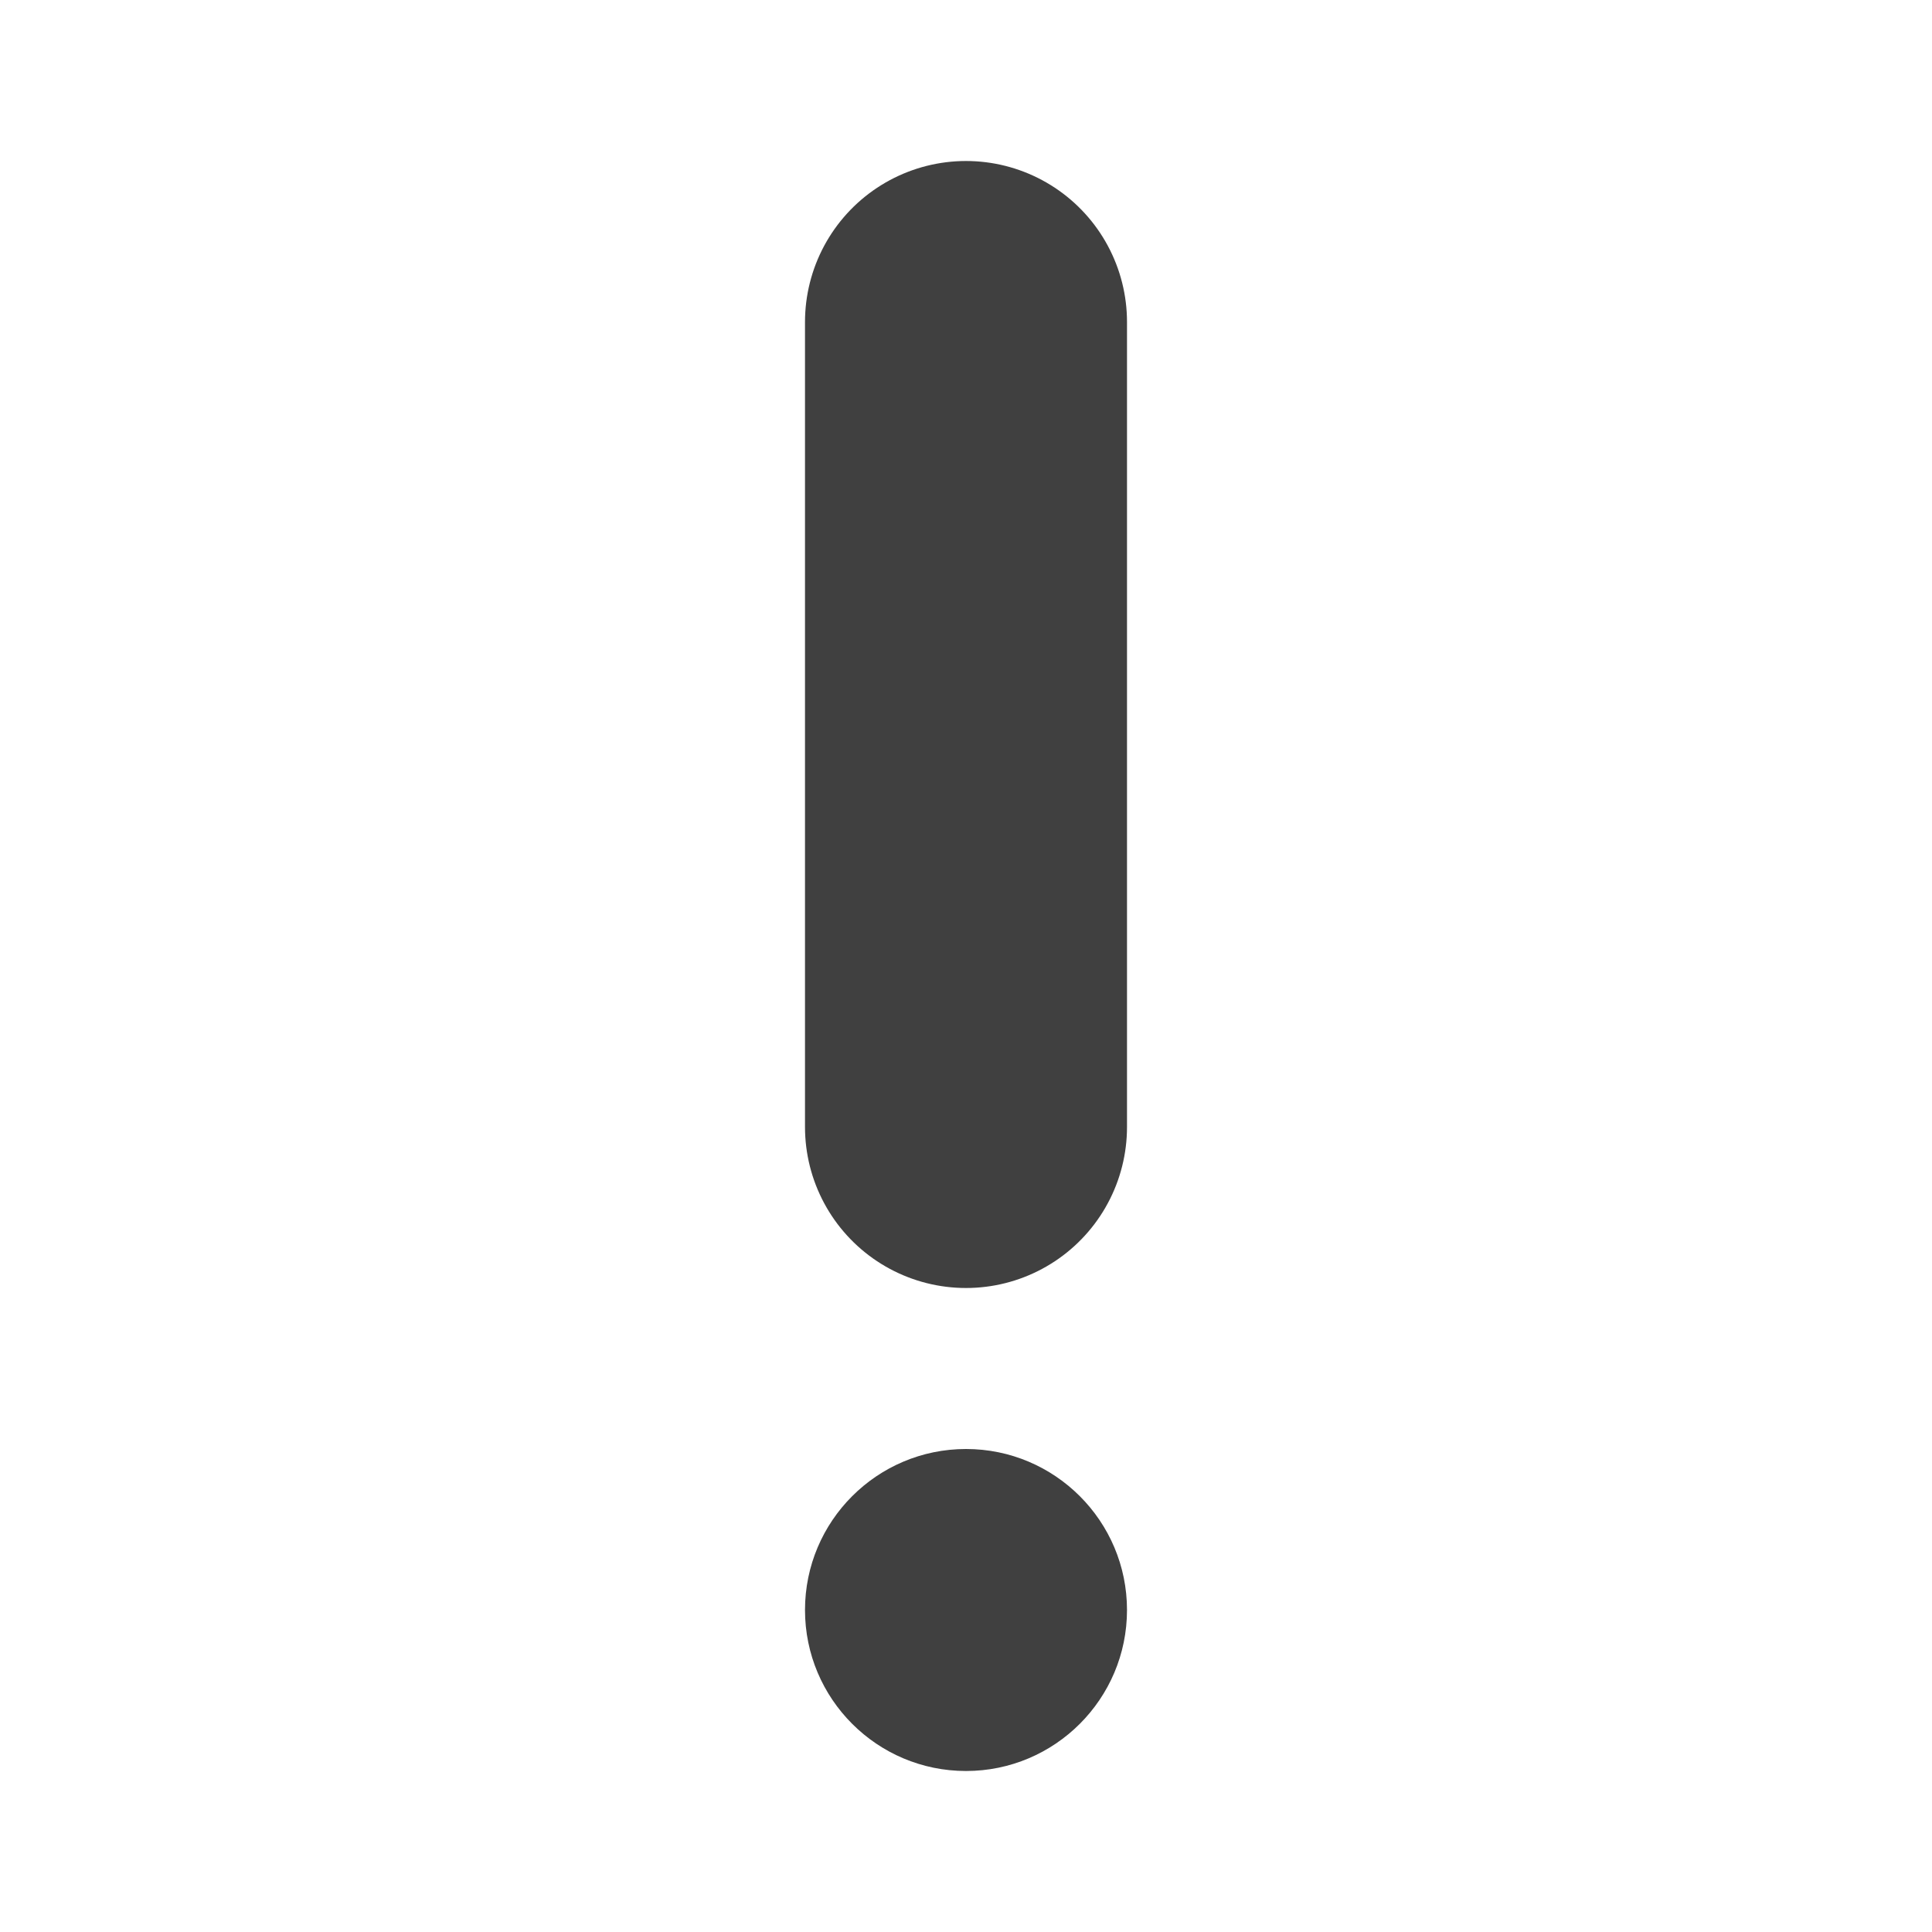
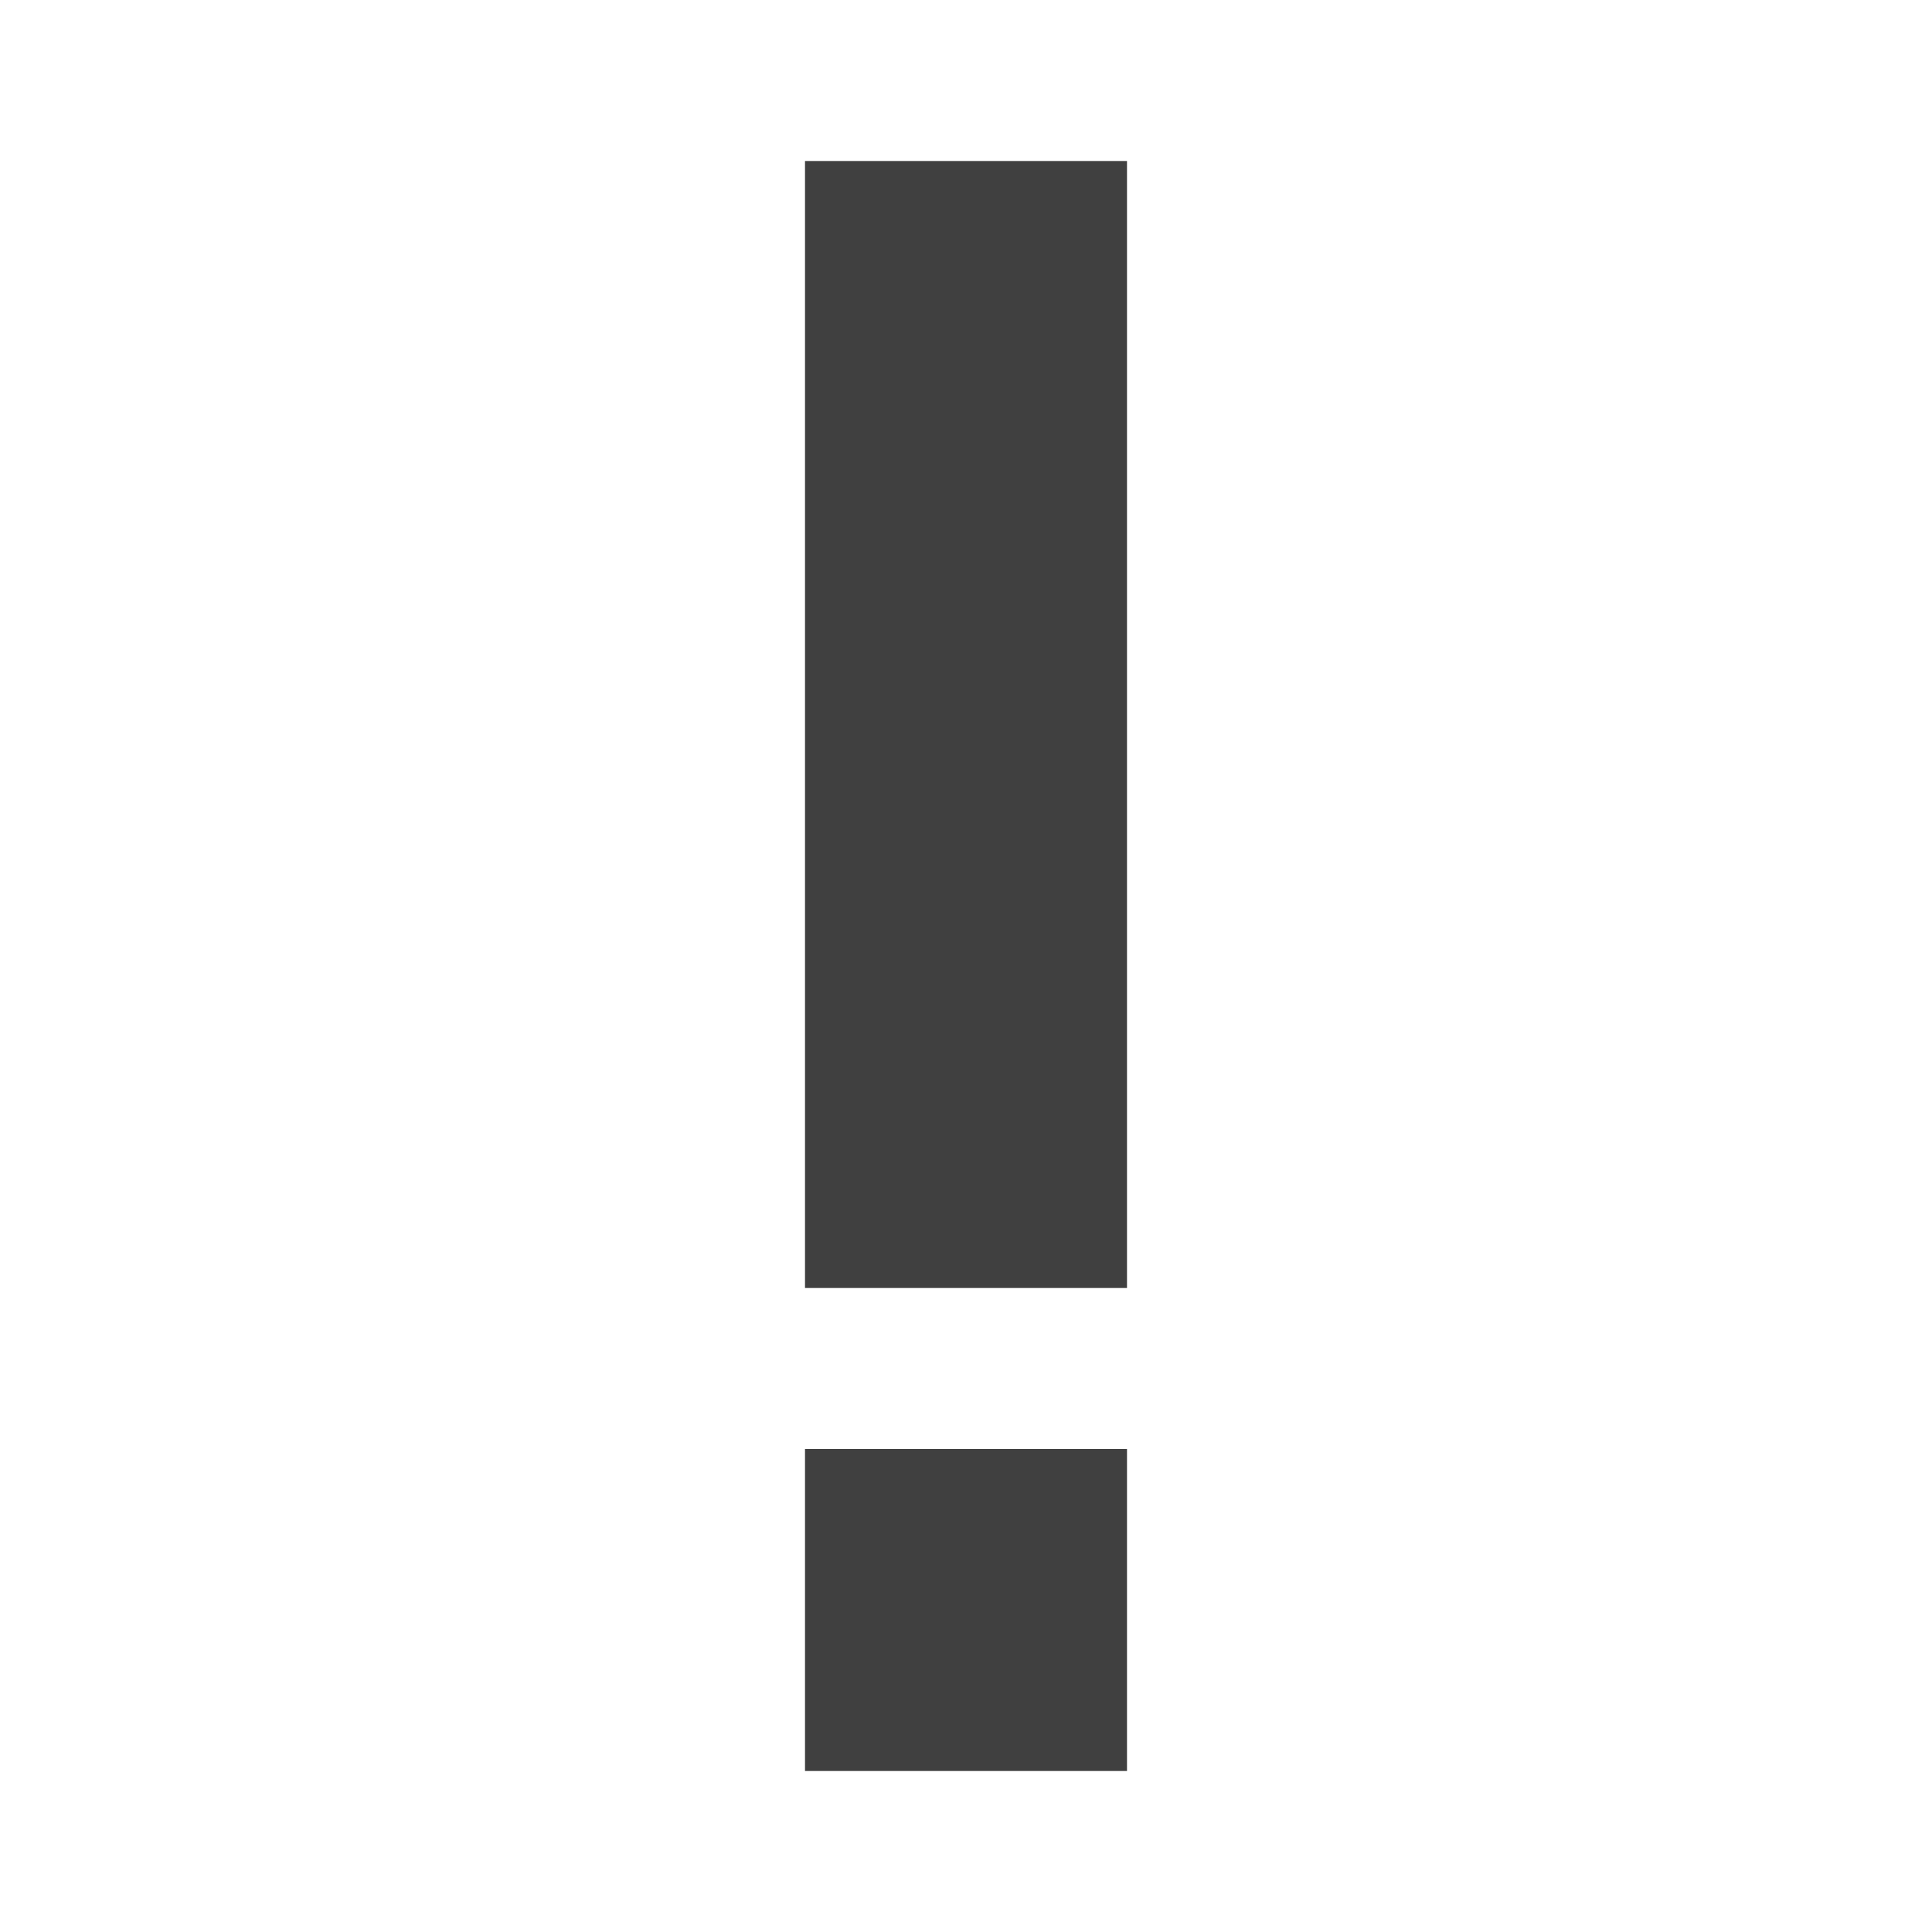
<svg xmlns="http://www.w3.org/2000/svg" version="1.1" x="0px" y="0px" width="12" height="12" viewBox="0, 0, 12, 12">
  <g id="deprecated" opacity="0.75">
-     <path d="M6,2 L6,7" fill-opacity="0" stroke="#000000" stroke-width="2" stroke-linecap="round" stroke-linejoin="round" />
-     <path d="M6,11 C5.448,11 5,10.552 5,10 C5,9.448 5.448,9 6,9 C6.552,9 7,9.448 7,10 C7,10.552 6.552,11 6,11 z" fill="#000000" />
+     <path d="M5,9 L7,9 L7,11 L5,11 z" fill="#000000" />
+     <path d="M7,1 L7,8 L5,8 L5,1 z" fill="#000000" />
  </g>
  <defs />
</svg>
